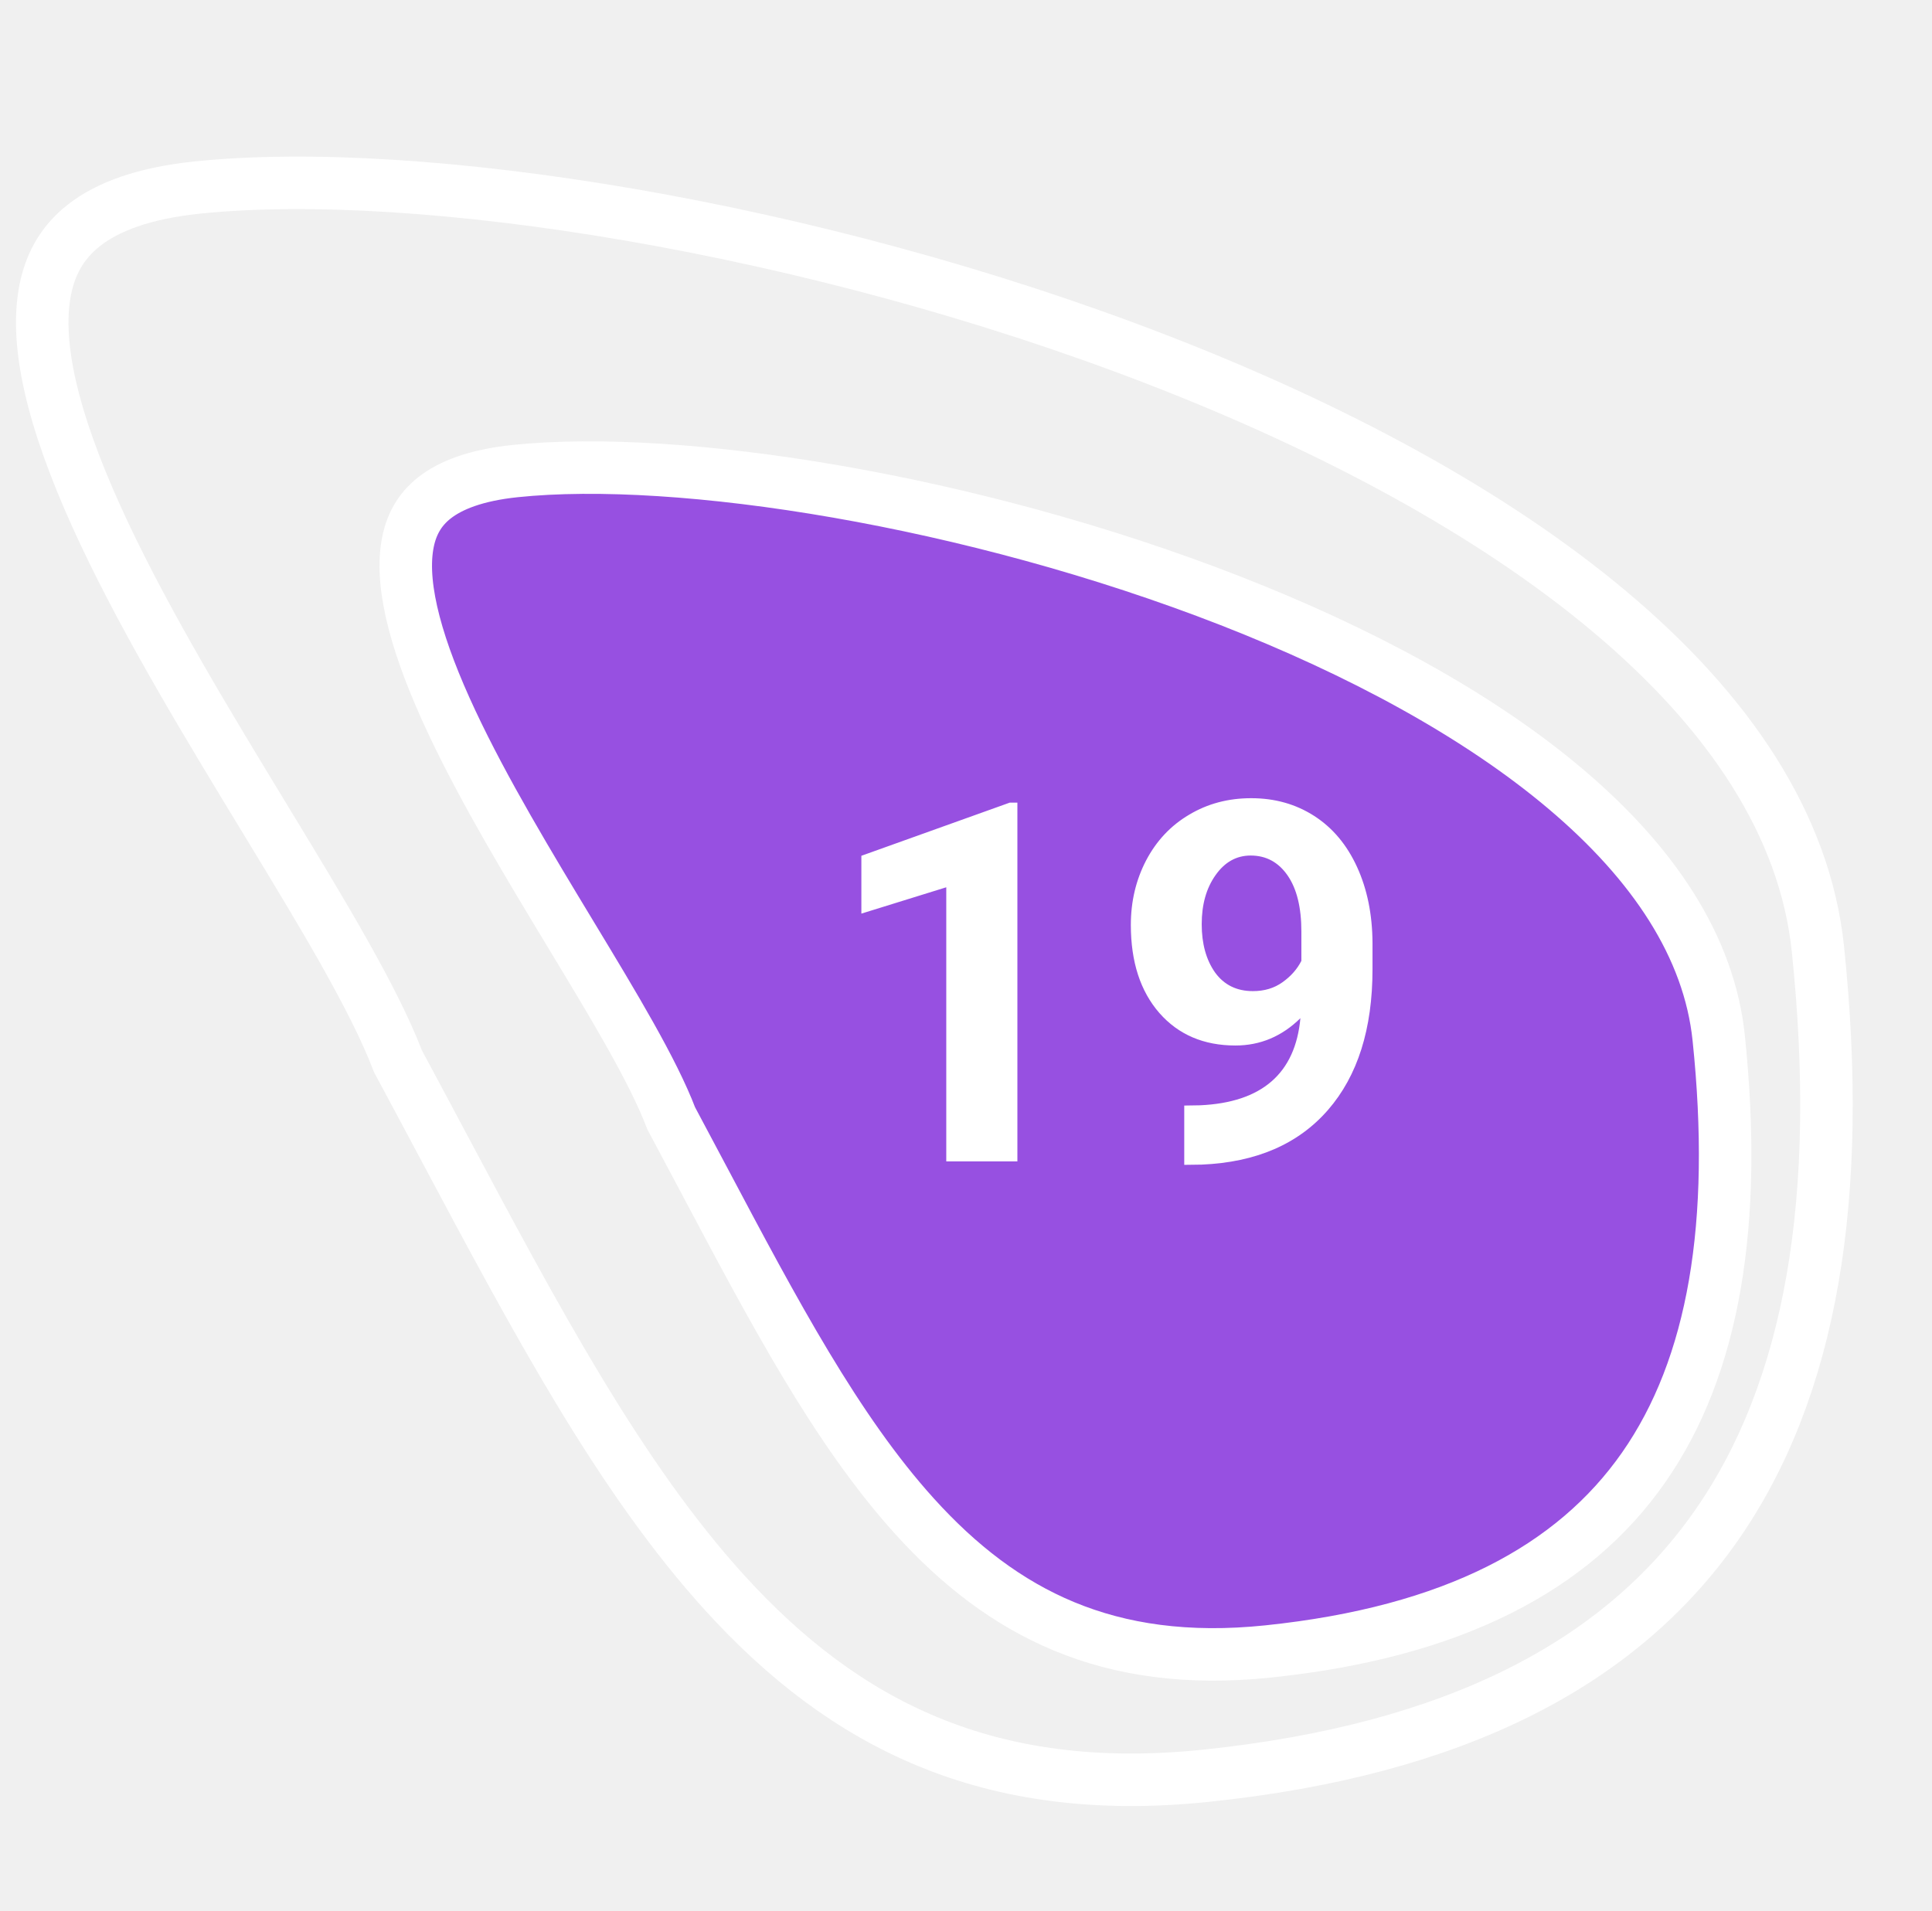
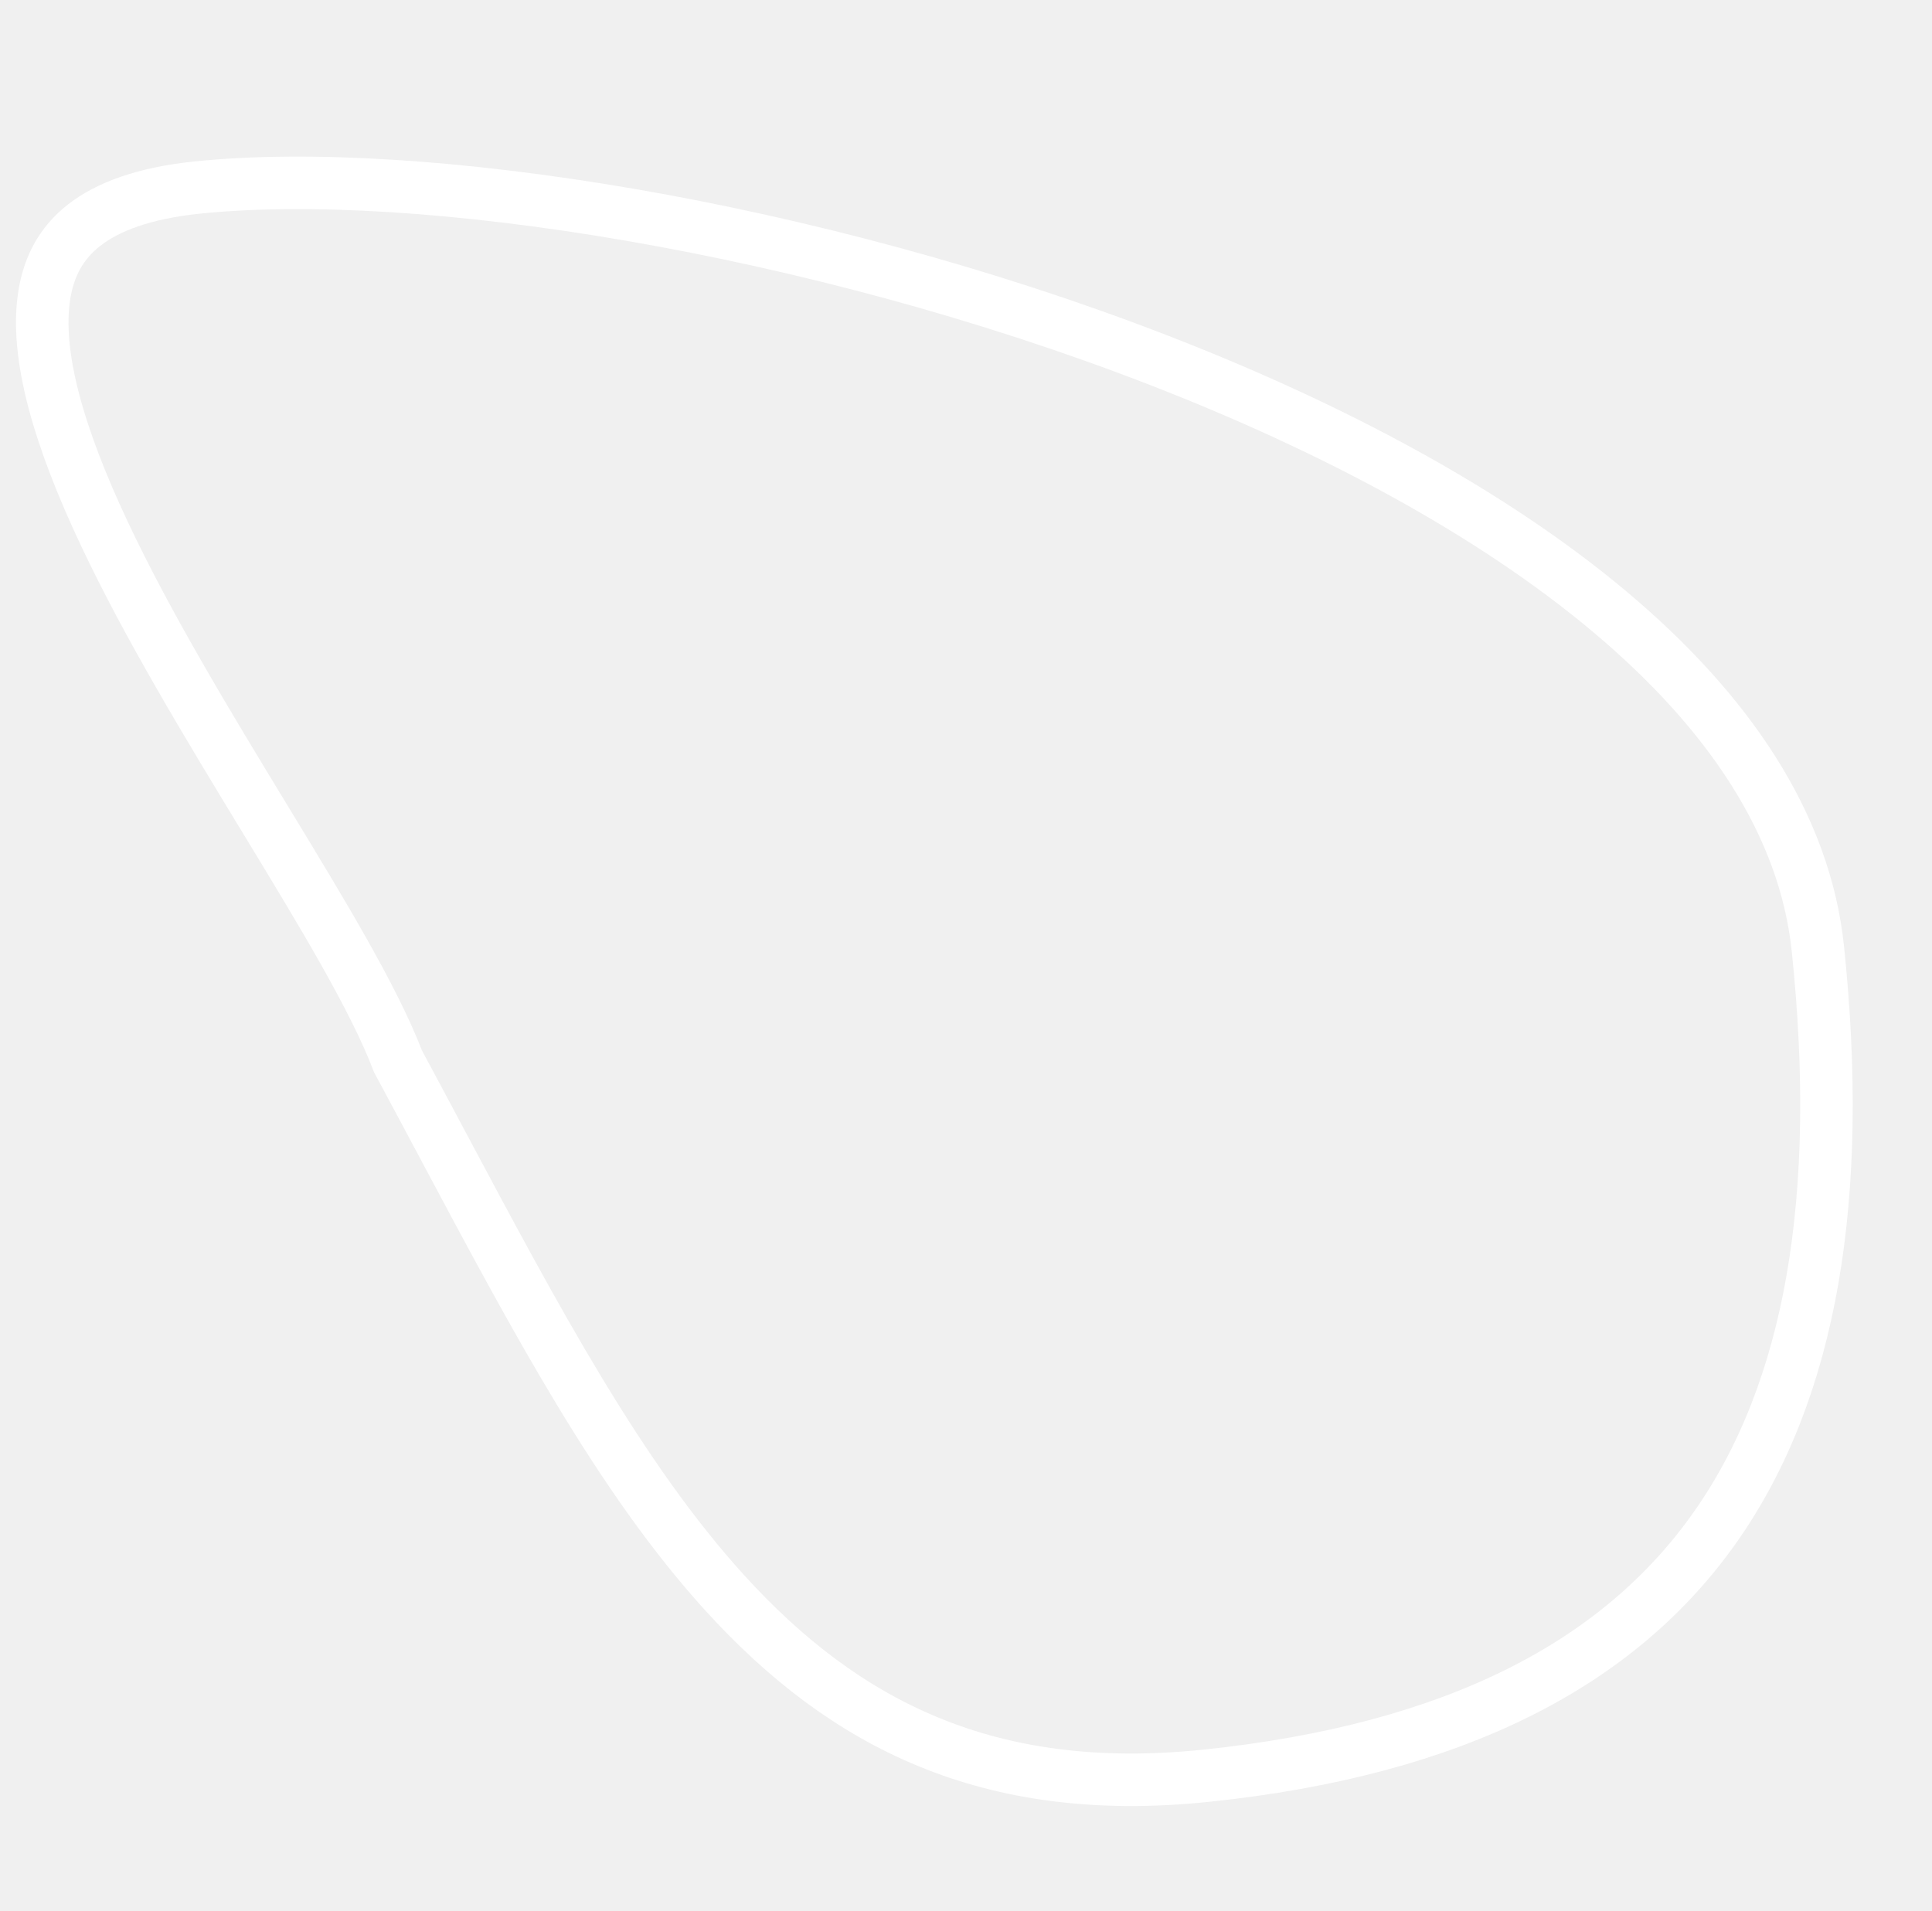
<svg xmlns="http://www.w3.org/2000/svg" width="184" height="182" viewBox="0 0 184 182" fill="none">
  <path d="M37.9 101.08C39.33 103.735 40.727 106.357 42.102 108.938C51.045 125.721 59.052 140.749 69.036 151.724C74.757 158.014 81.051 162.875 88.436 165.912C95.813 168.946 104.417 170.218 114.846 169.132C138.647 166.655 154.23 158.43 163.368 145.434C172.558 132.362 175.588 113.962 173.133 90.378C171.901 78.539 164.631 67.763 153.292 58.246C141.965 48.739 126.806 40.687 110.342 34.304C77.354 21.515 39.806 15.675 18.749 17.867C13.635 18.4 10.229 19.719 8.025 21.435C5.879 23.105 4.682 25.296 4.231 28.03C3.284 33.762 5.638 41.7 9.934 50.819C14.115 59.696 19.861 69.153 25.198 77.935L25.408 78.281C30.68 86.958 35.632 95.119 37.9 101.08Z" stroke="white" stroke-width="5" />
-   <path d="M63.92 106.504C64.985 108.493 66.025 110.454 67.048 112.383C73.738 125.002 79.684 136.214 87.087 144.401C91.316 149.078 95.945 152.667 101.354 154.907C106.753 157.144 113.07 158.094 120.764 157.293C138.417 155.455 149.849 149.343 156.527 139.783C163.262 130.144 165.523 116.499 163.685 98.85C162.782 90.173 157.474 82.209 149.071 75.112C140.68 68.026 129.425 62.003 117.167 57.216C92.589 47.618 64.655 43.244 49.065 44.867C45.32 45.257 42.907 46.22 41.388 47.409C39.927 48.553 39.105 50.051 38.79 51.971C38.119 56.075 39.8 61.886 43.009 68.734C46.122 75.373 50.403 82.456 54.398 89.066L54.546 89.311C58.462 95.789 62.192 101.963 63.92 106.504Z" fill="#9750E1" stroke="white" stroke-width="5" />
-   <path d="M96.894 110.618H90.121V84.509L82.035 87.017V81.509L96.168 76.446H96.894V110.618ZM123.848 96.978C122.082 98.712 120.02 99.579 117.66 99.579C114.645 99.579 112.23 98.548 110.418 96.485C108.605 94.407 107.699 91.61 107.699 88.095C107.699 85.86 108.184 83.814 109.152 81.954C110.137 80.079 111.504 78.626 113.254 77.595C115.004 76.548 116.973 76.024 119.16 76.024C121.41 76.024 123.41 76.587 125.16 77.712C126.91 78.837 128.27 80.454 129.238 82.564C130.207 84.673 130.699 87.087 130.715 89.806V92.314C130.715 98.001 129.301 102.47 126.473 105.72C123.645 108.97 119.637 110.704 114.449 110.923L112.785 110.946V105.298L114.285 105.274C120.176 105.009 123.363 102.243 123.848 96.978ZM119.324 94.399C120.418 94.399 121.355 94.118 122.137 93.556C122.934 92.993 123.535 92.314 123.941 91.517V88.728C123.941 86.431 123.504 84.649 122.629 83.384C121.754 82.118 120.582 81.485 119.113 81.485C117.754 81.485 116.637 82.11 115.762 83.36C114.887 84.595 114.449 86.149 114.449 88.024C114.449 89.884 114.871 91.415 115.715 92.618C116.574 93.806 117.777 94.399 119.324 94.399Z" fill="white" />
</svg>
